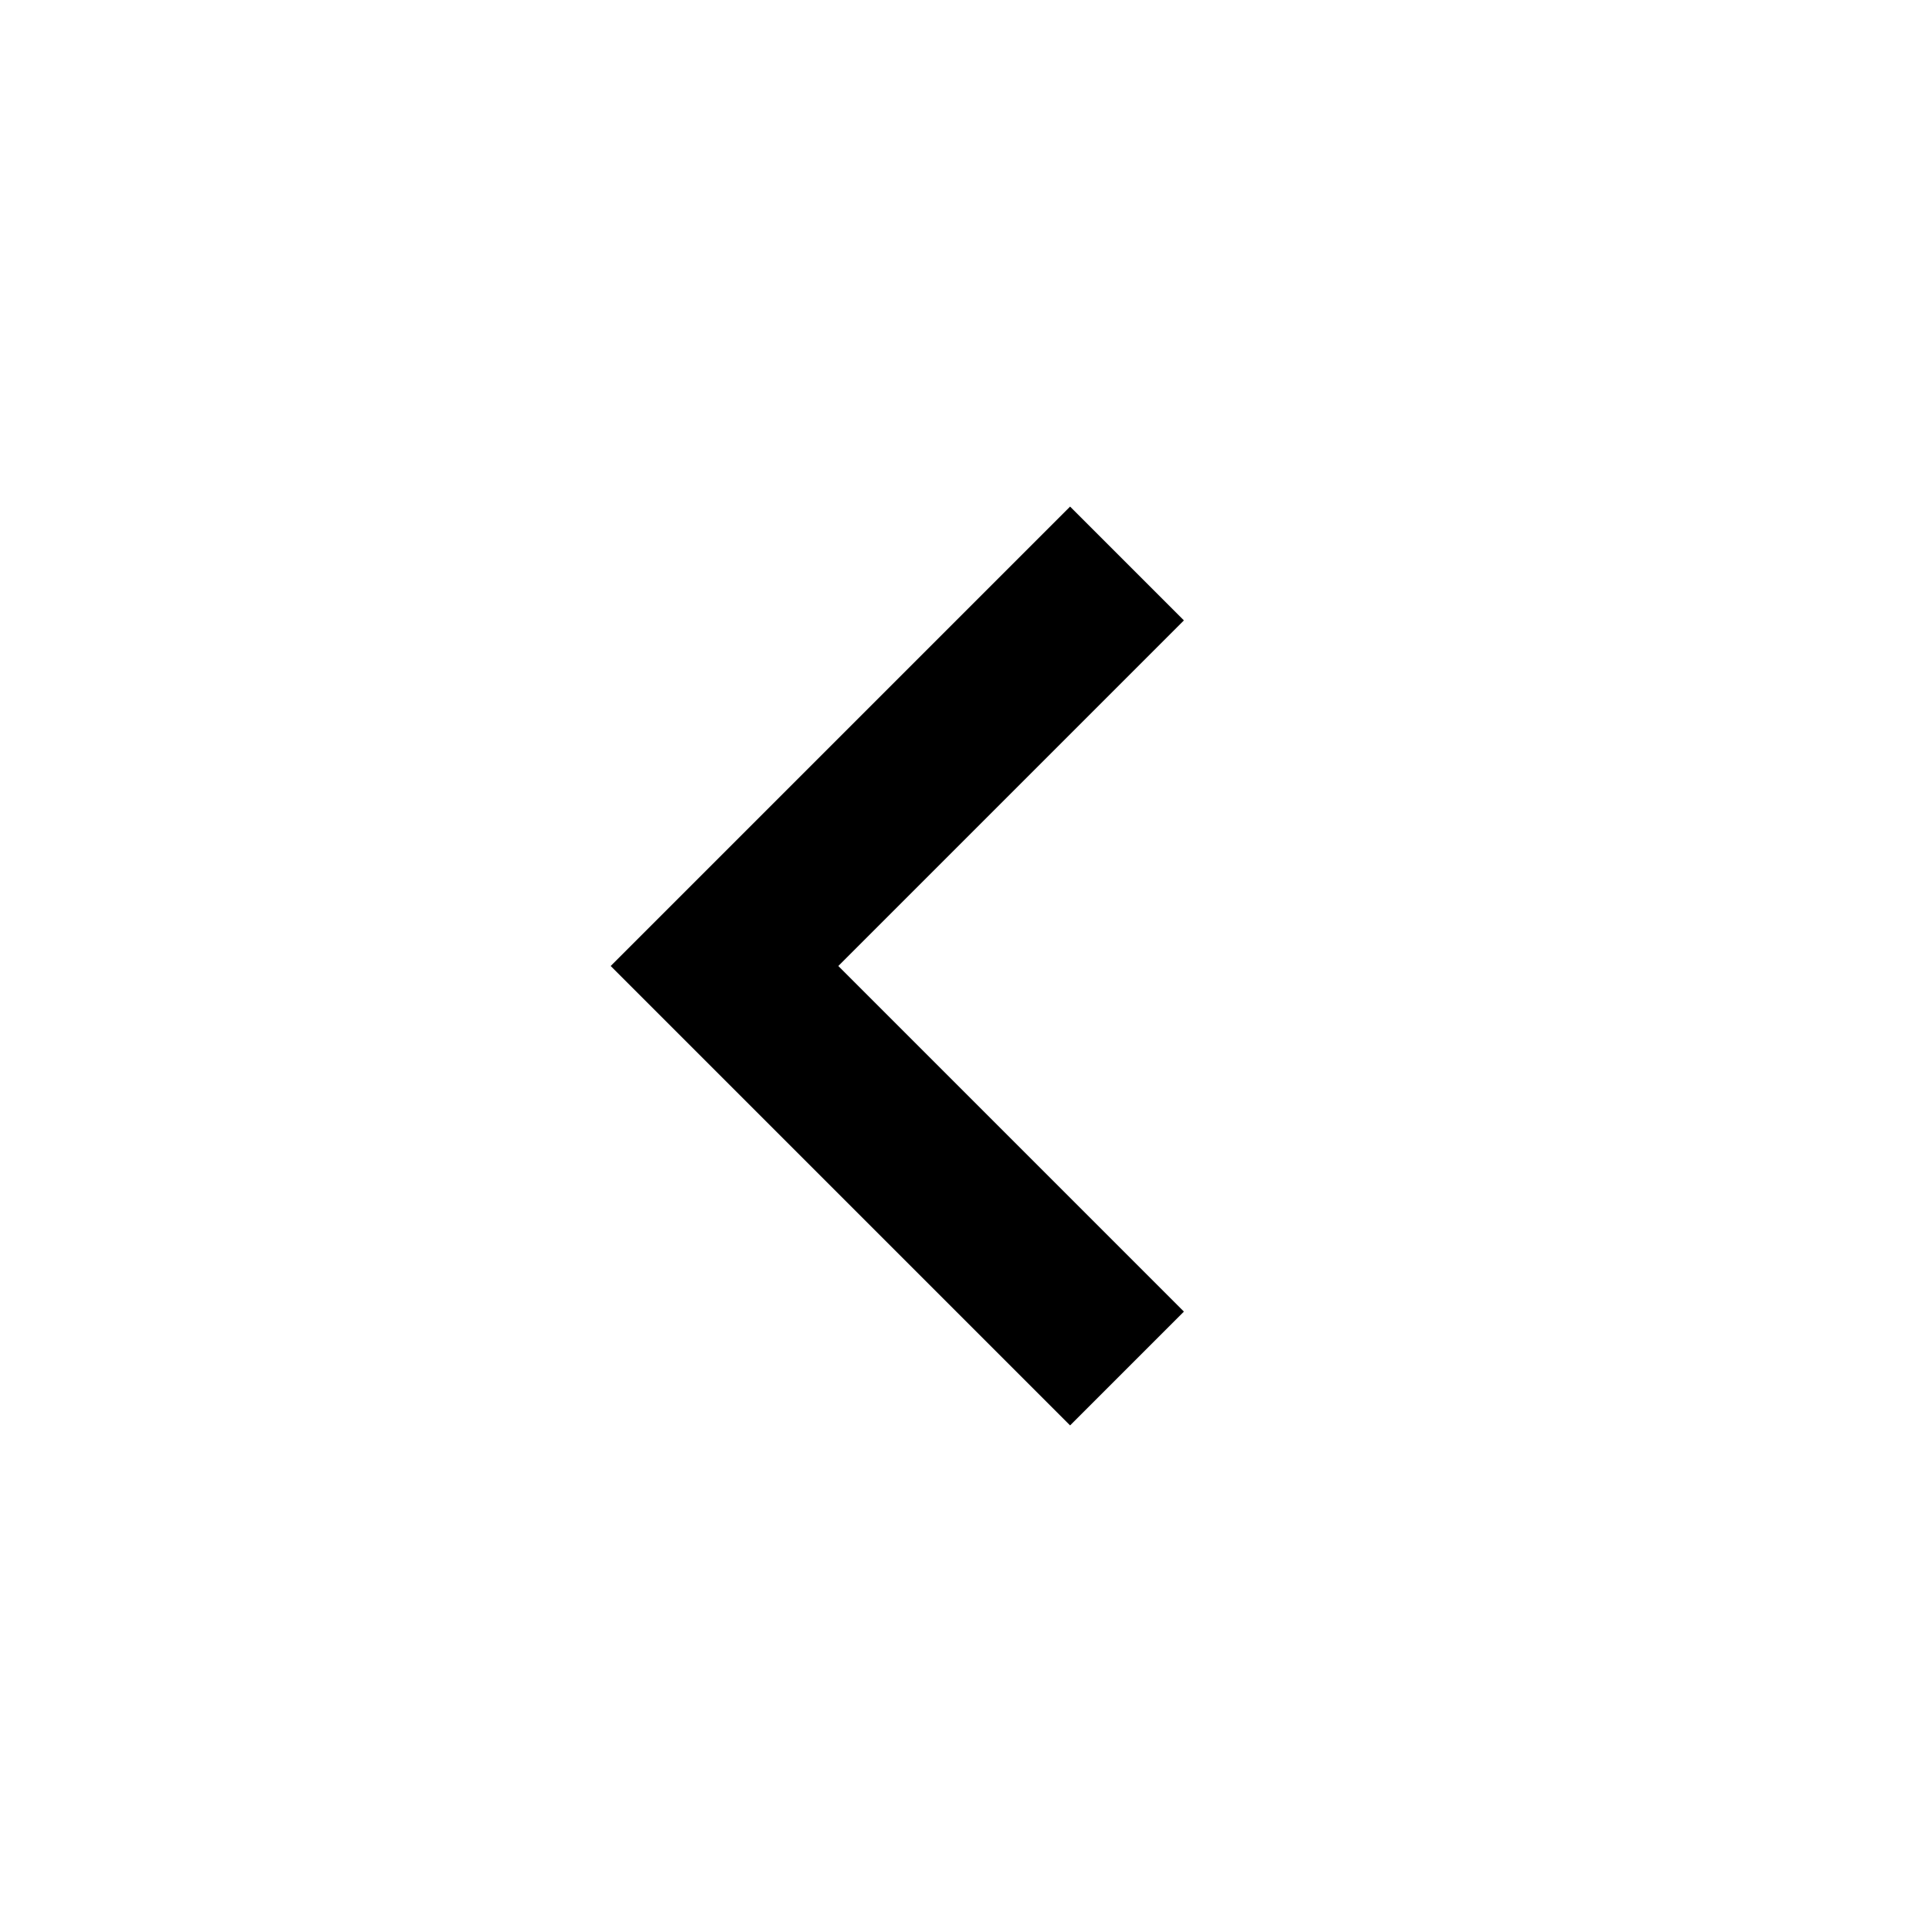
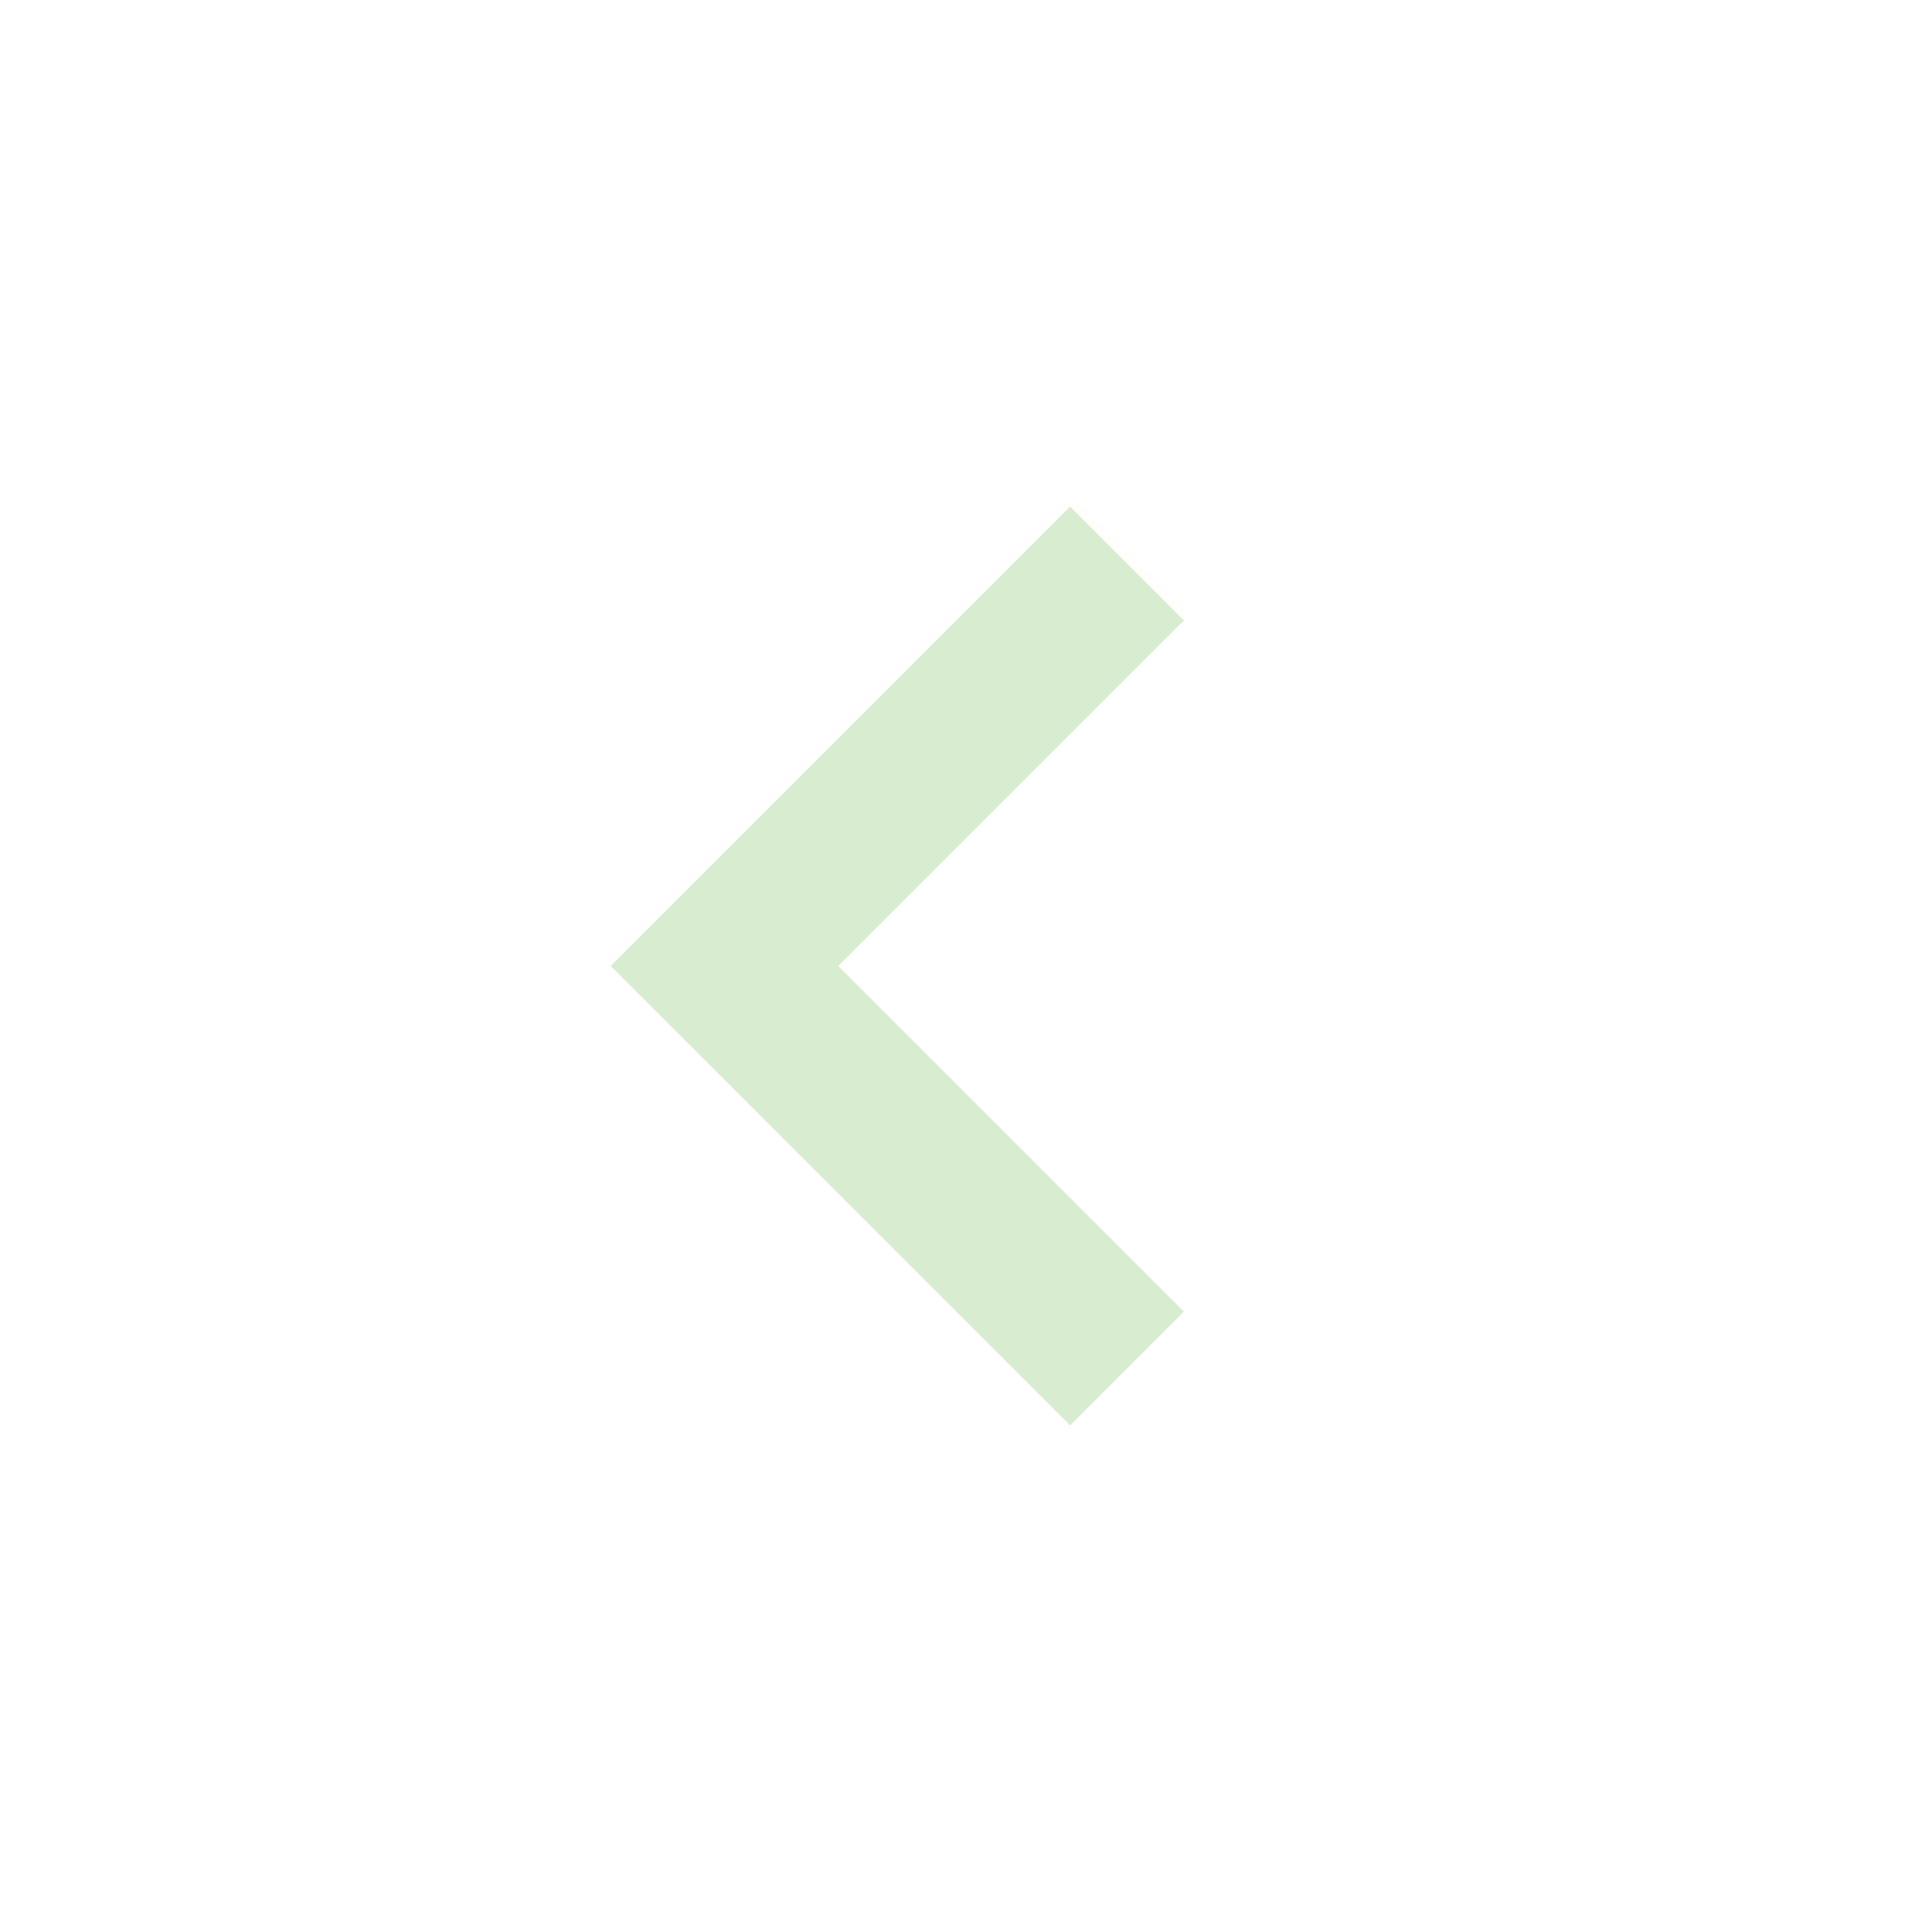
- <svg xmlns="http://www.w3.org/2000/svg" width="24" height="24" viewBox="0 0 24 24" style="fill: rgba(0, 0, 0, 1);transform: ;msFilter:;">
+ <svg xmlns="http://www.w3.org/2000/svg" width="24" height="24" viewBox="0 0 24 24" style="fill: rgba(216, 236, 208, 1);transform: ;msFilter:;">
  <path d="M13.293 6.293 7.586 12l5.707 5.707 1.414-1.414L10.414 12l4.293-4.293z" />
</svg>
